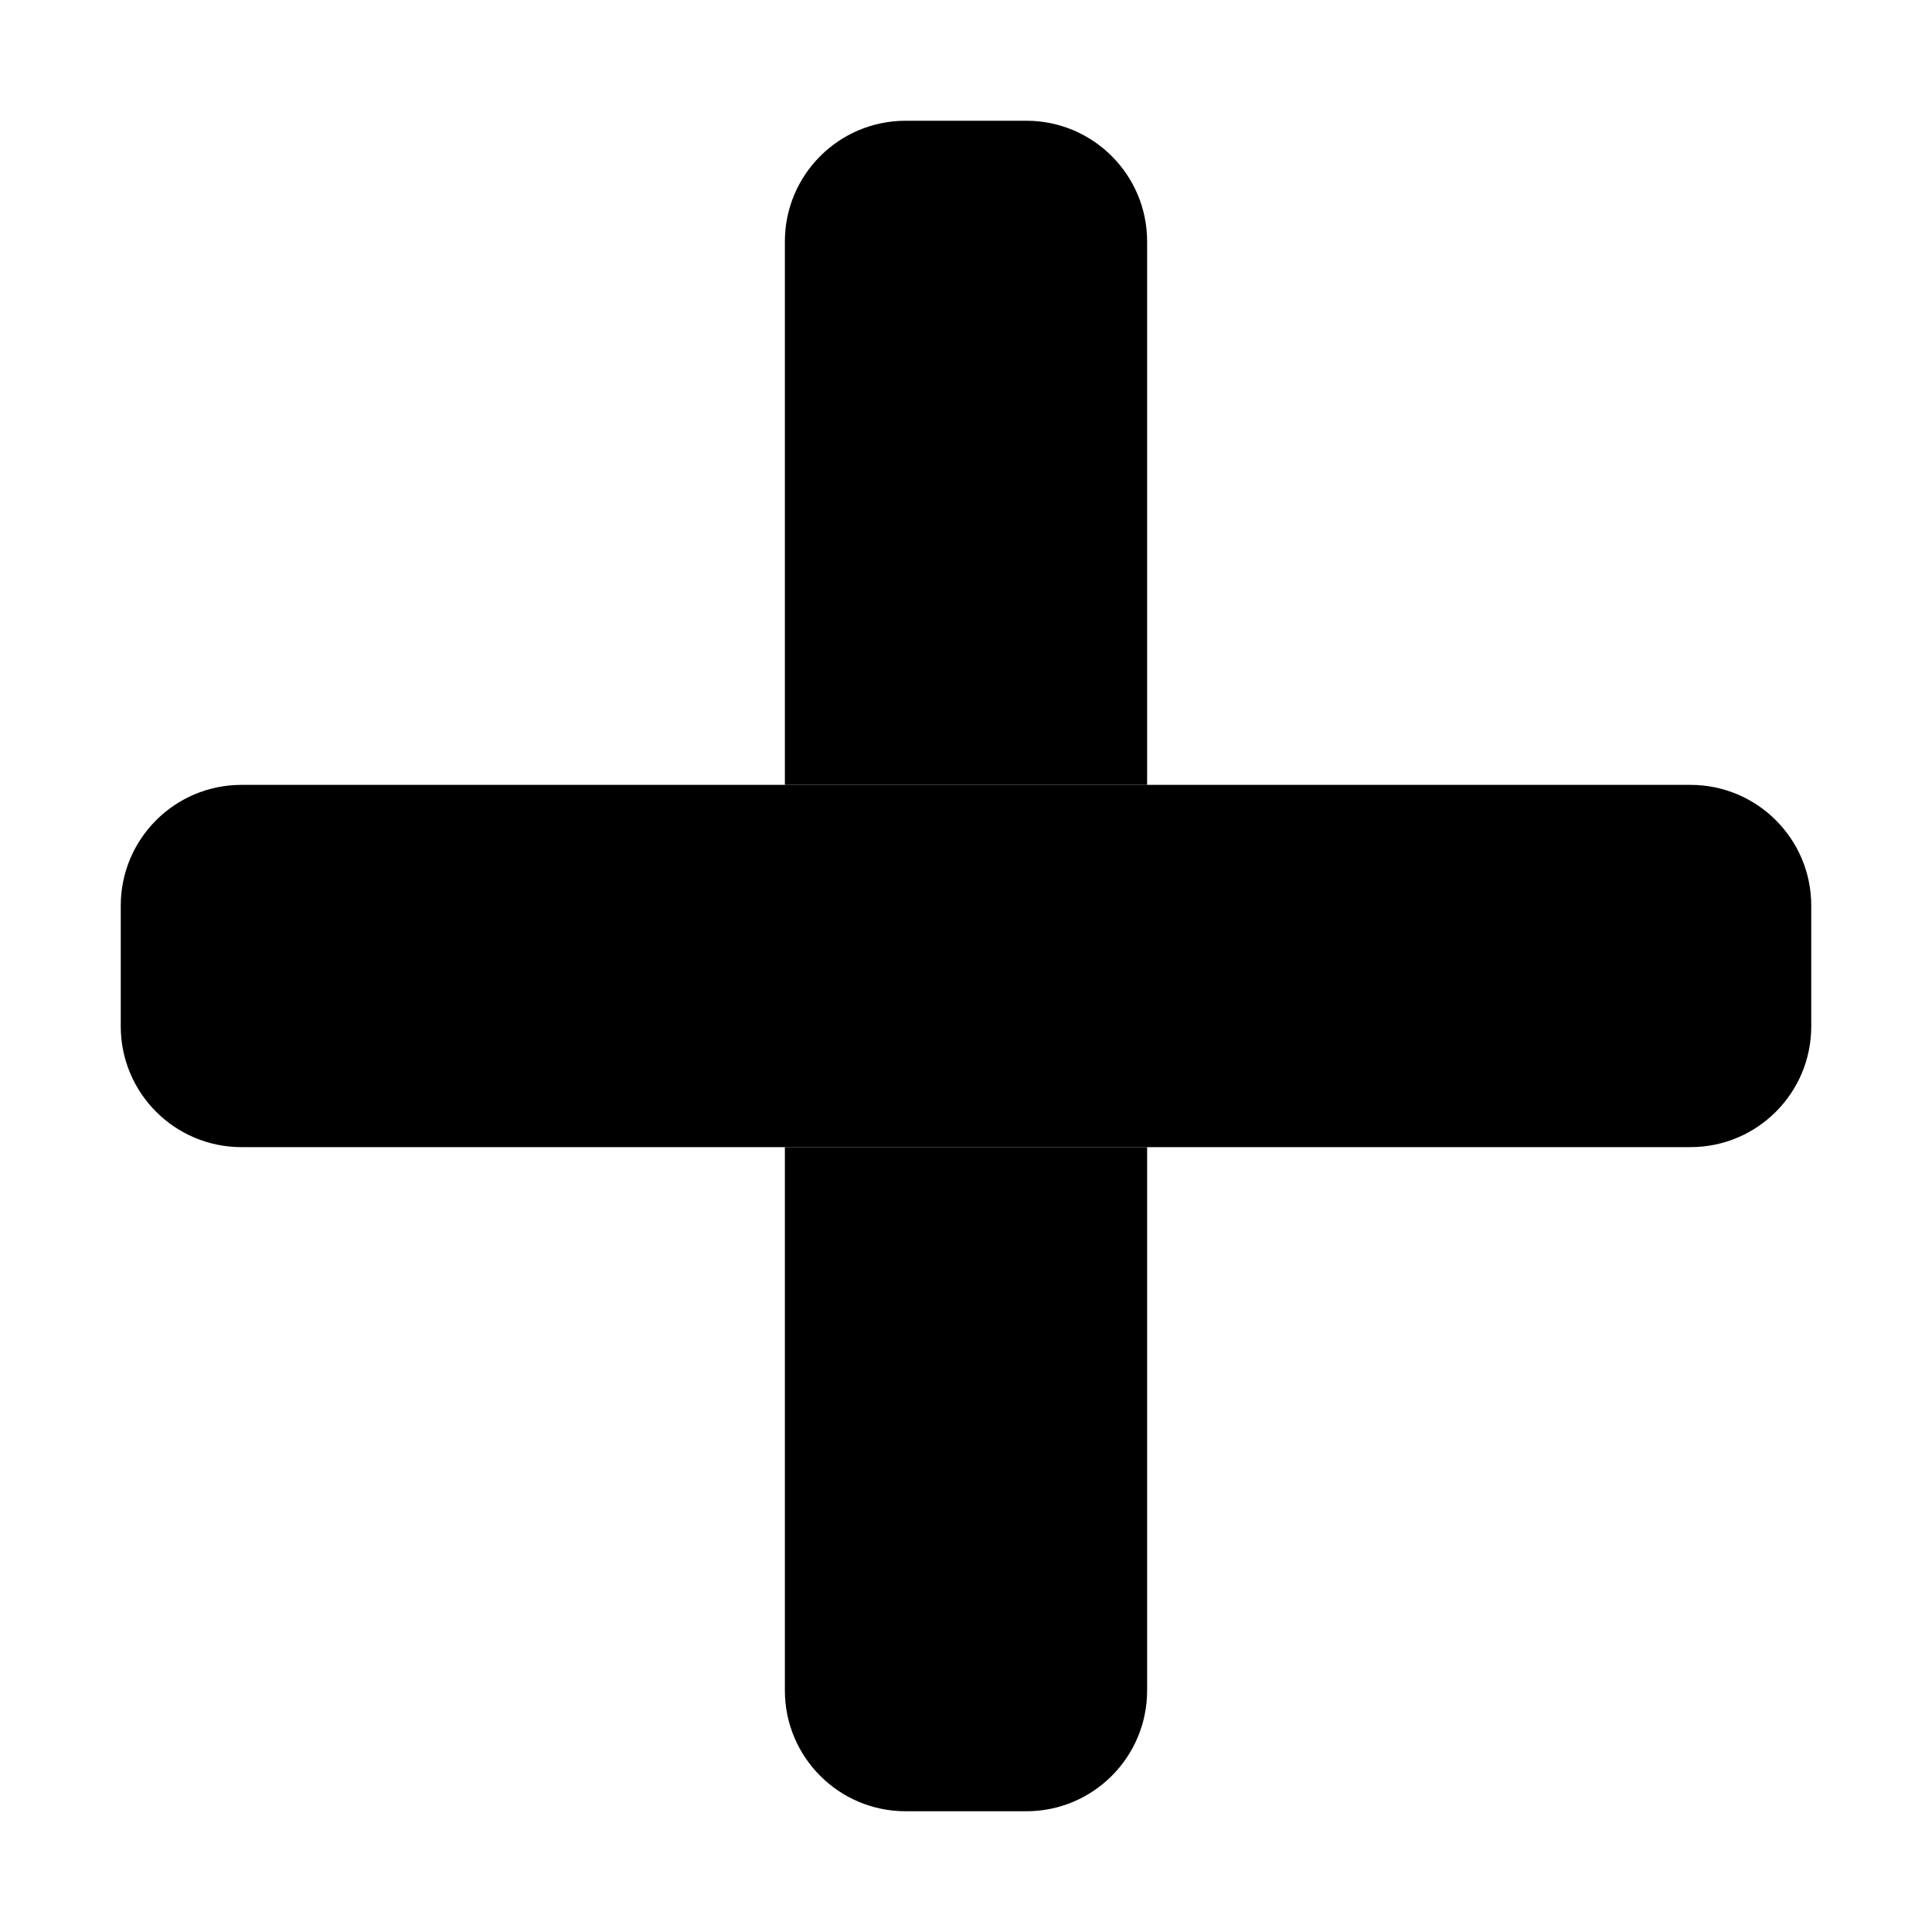
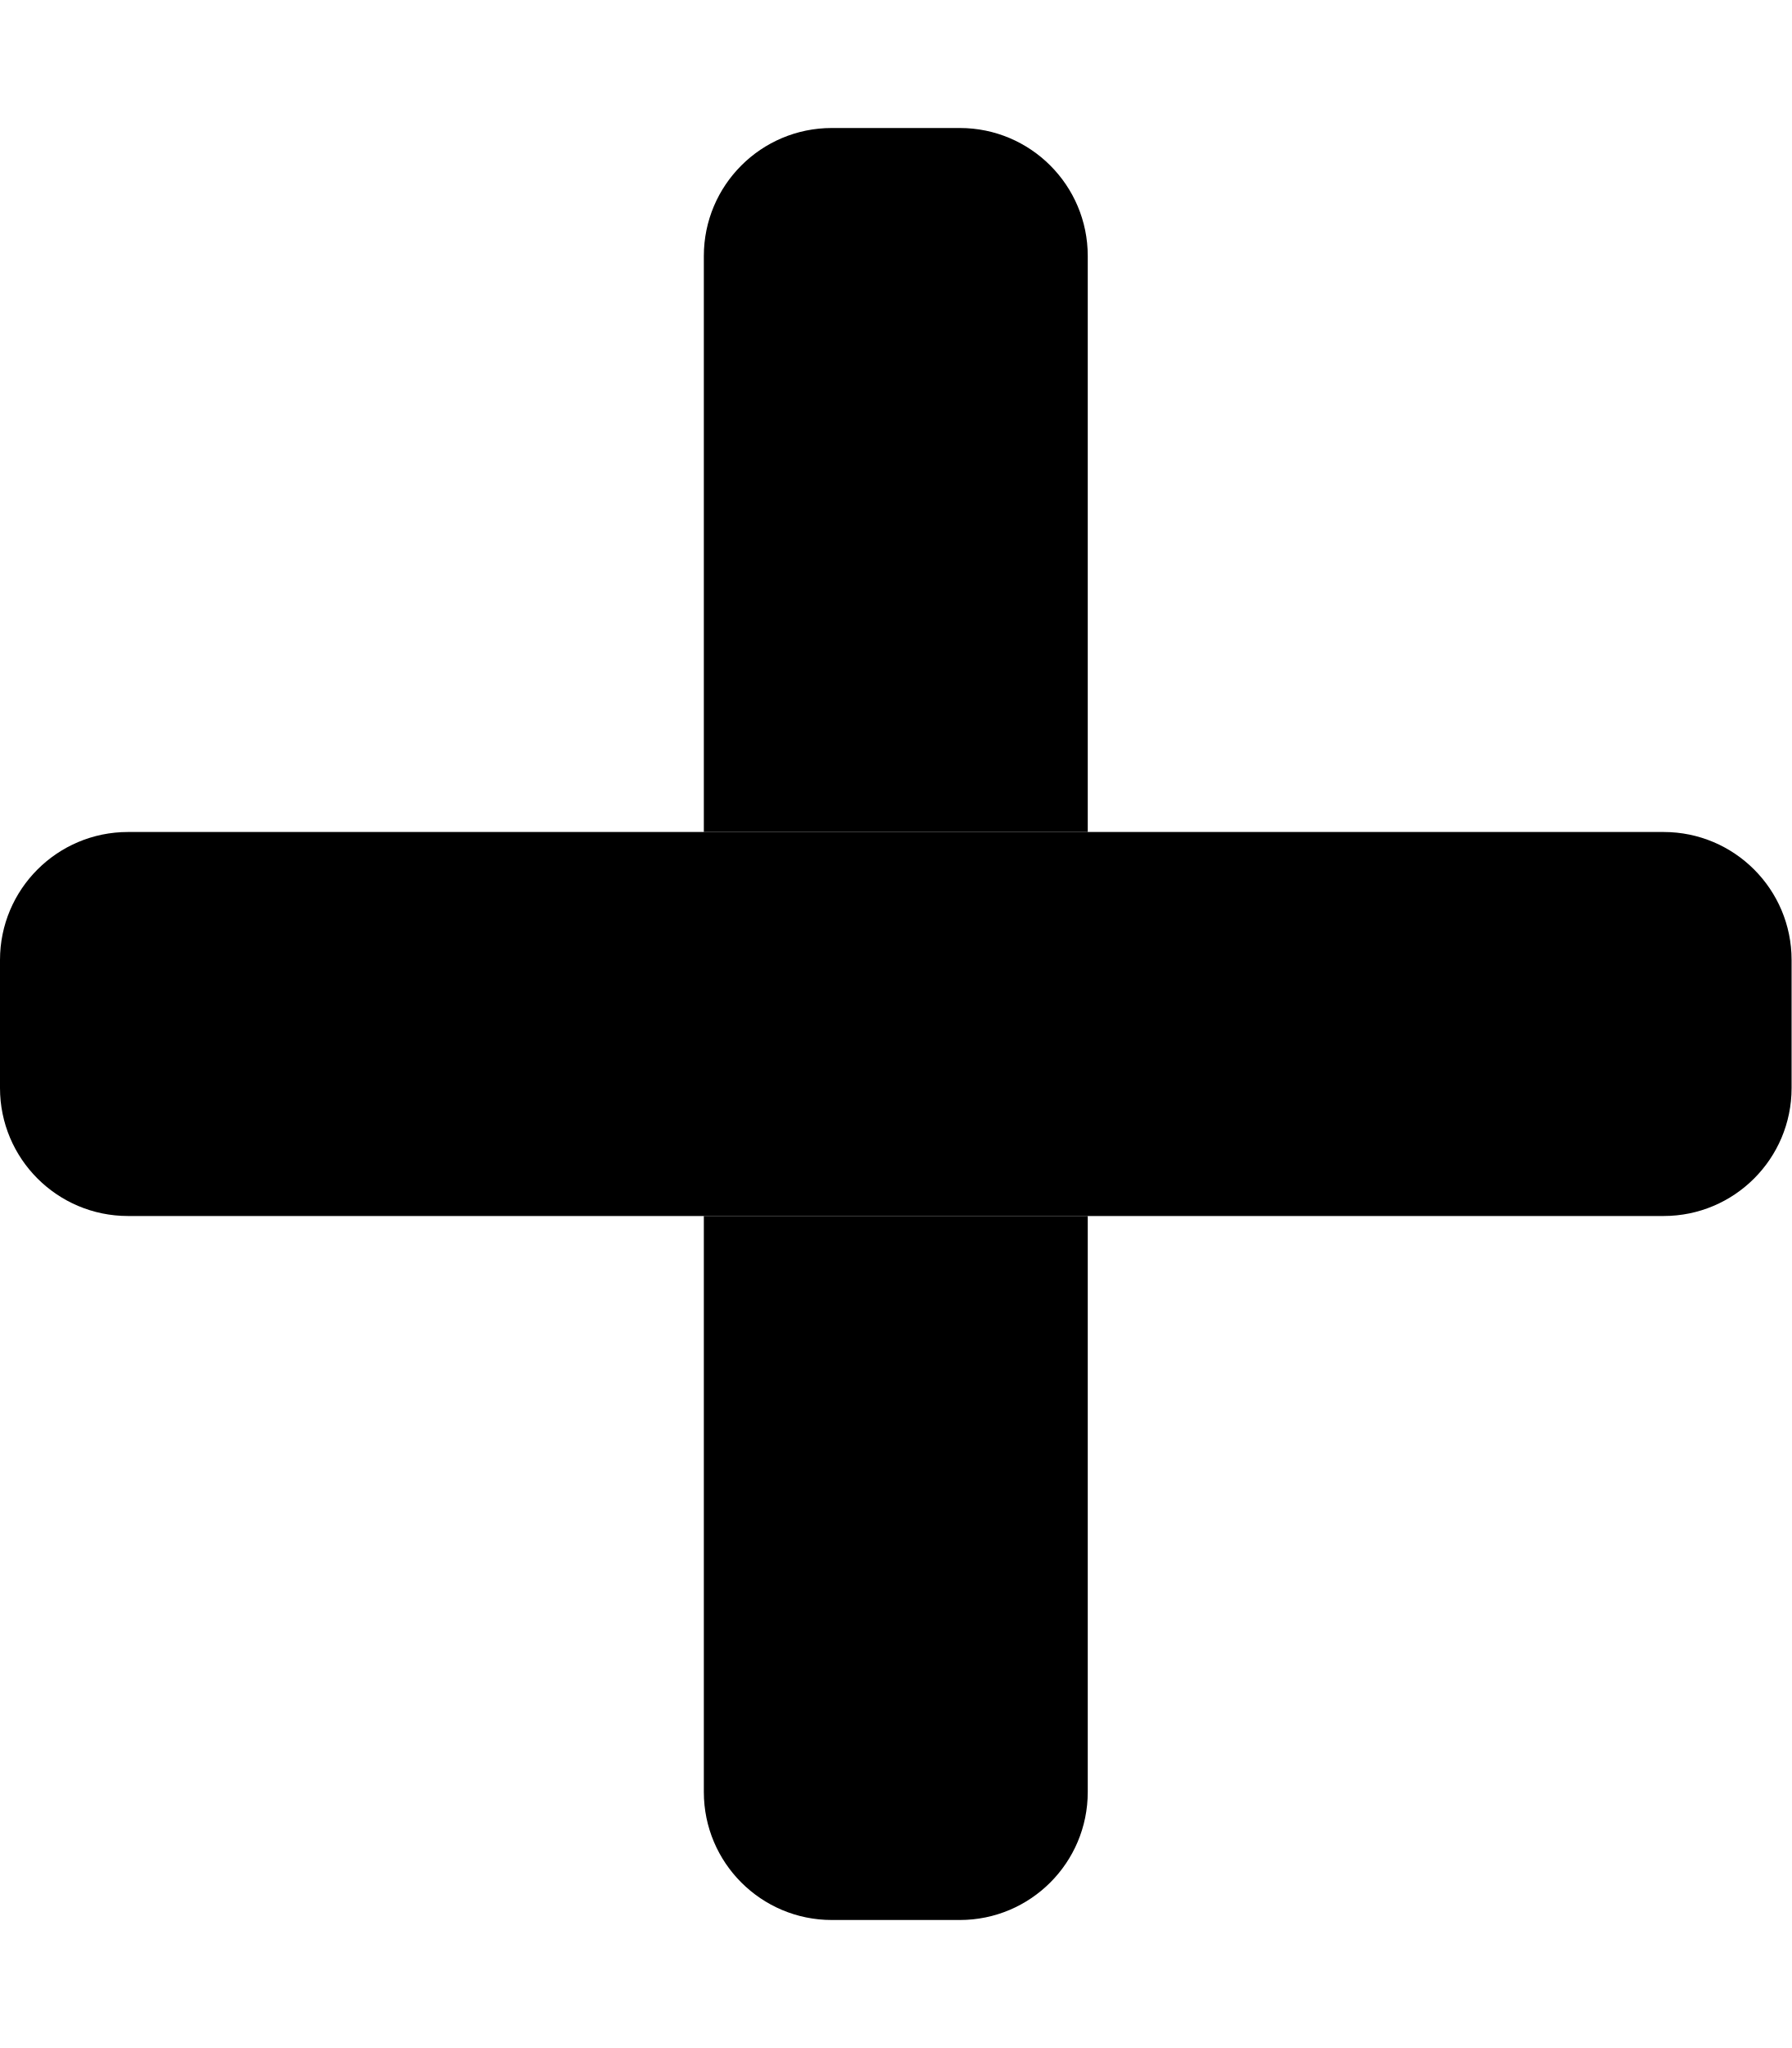
- <svg xmlns="http://www.w3.org/2000/svg" class="a-icon" viewBox="0 0 448 512" width="1.25em" height="1.25em">
+ <svg xmlns="http://www.w3.org/2000/svg" viewBox="0 0 448 512">
  <path d="M176 448a32 32 0 0 0 32 32h32a32 32 0 0 0 32-32V304h-96zm64-416h-32a32 32 0 0 0-32 32v144h96V64a32 32 0 0 0-32-32z" class="a-icon-opacity" />
  <path d="M448 240v32a32 32 0 0 1-32 32H32a32 32 0 0 1-32-32v-32a32 32 0 0 1 32-32h384a32 32 0 0 1 32 32z" />
</svg>
